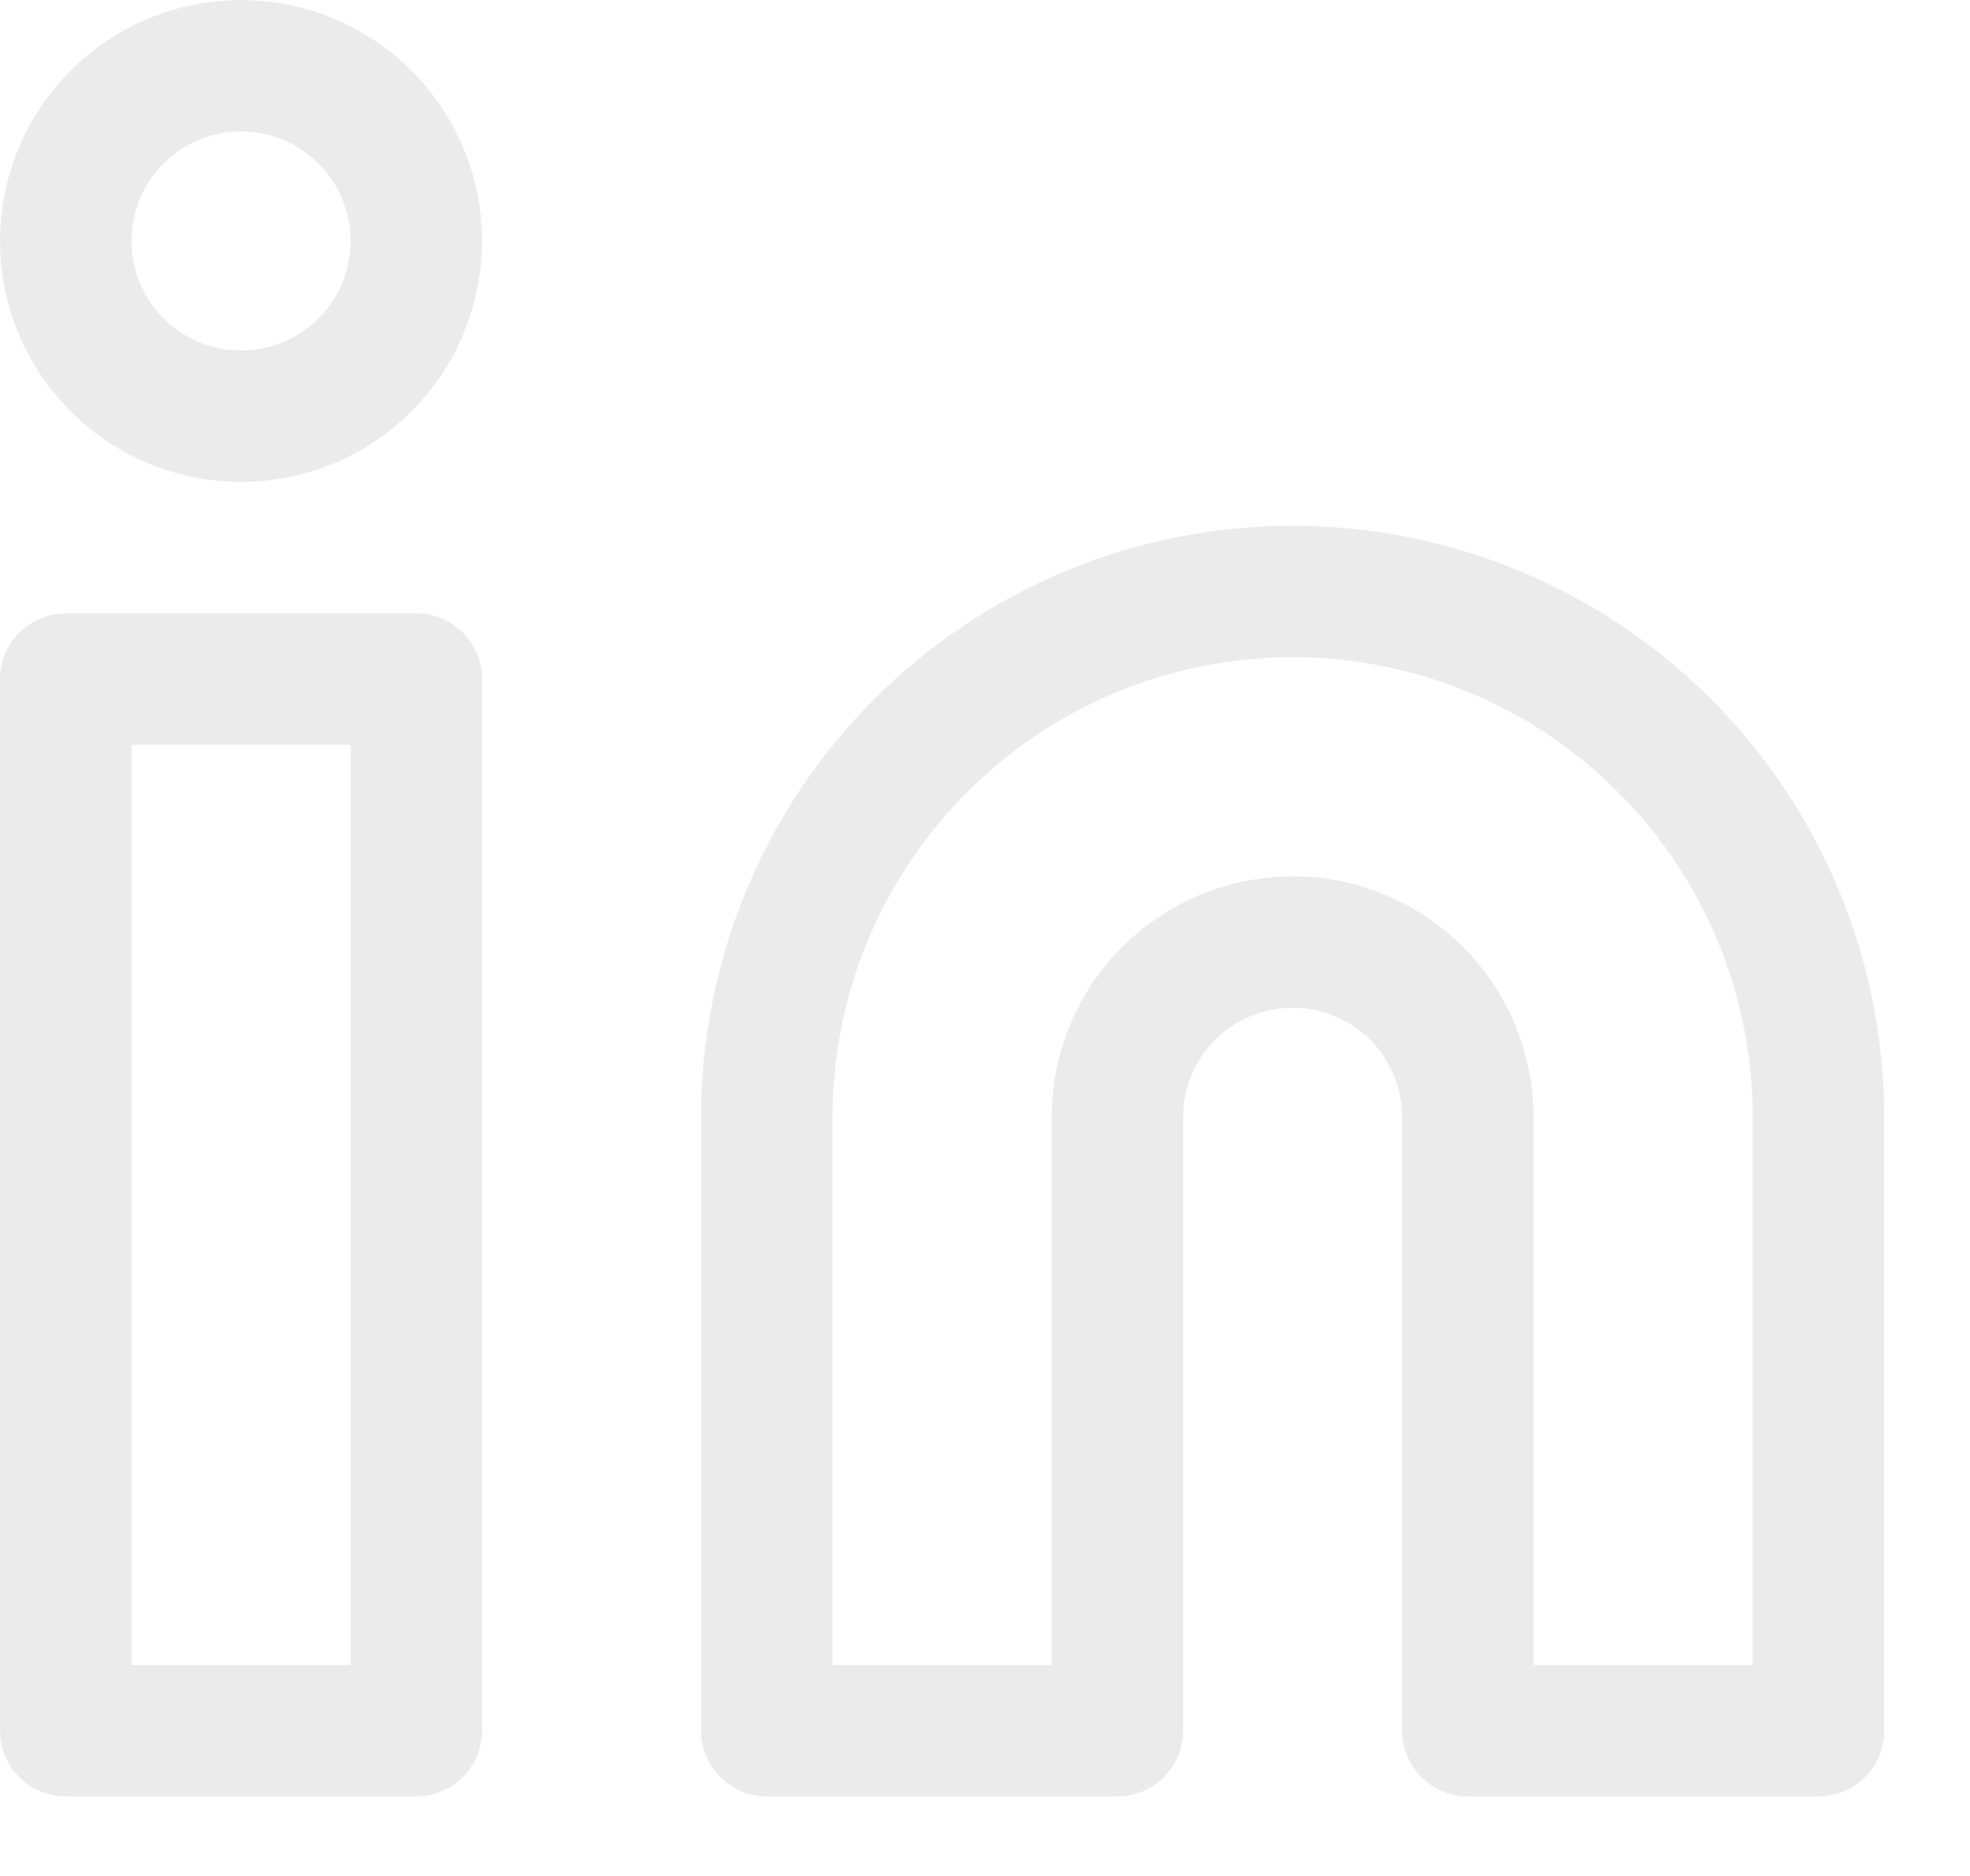
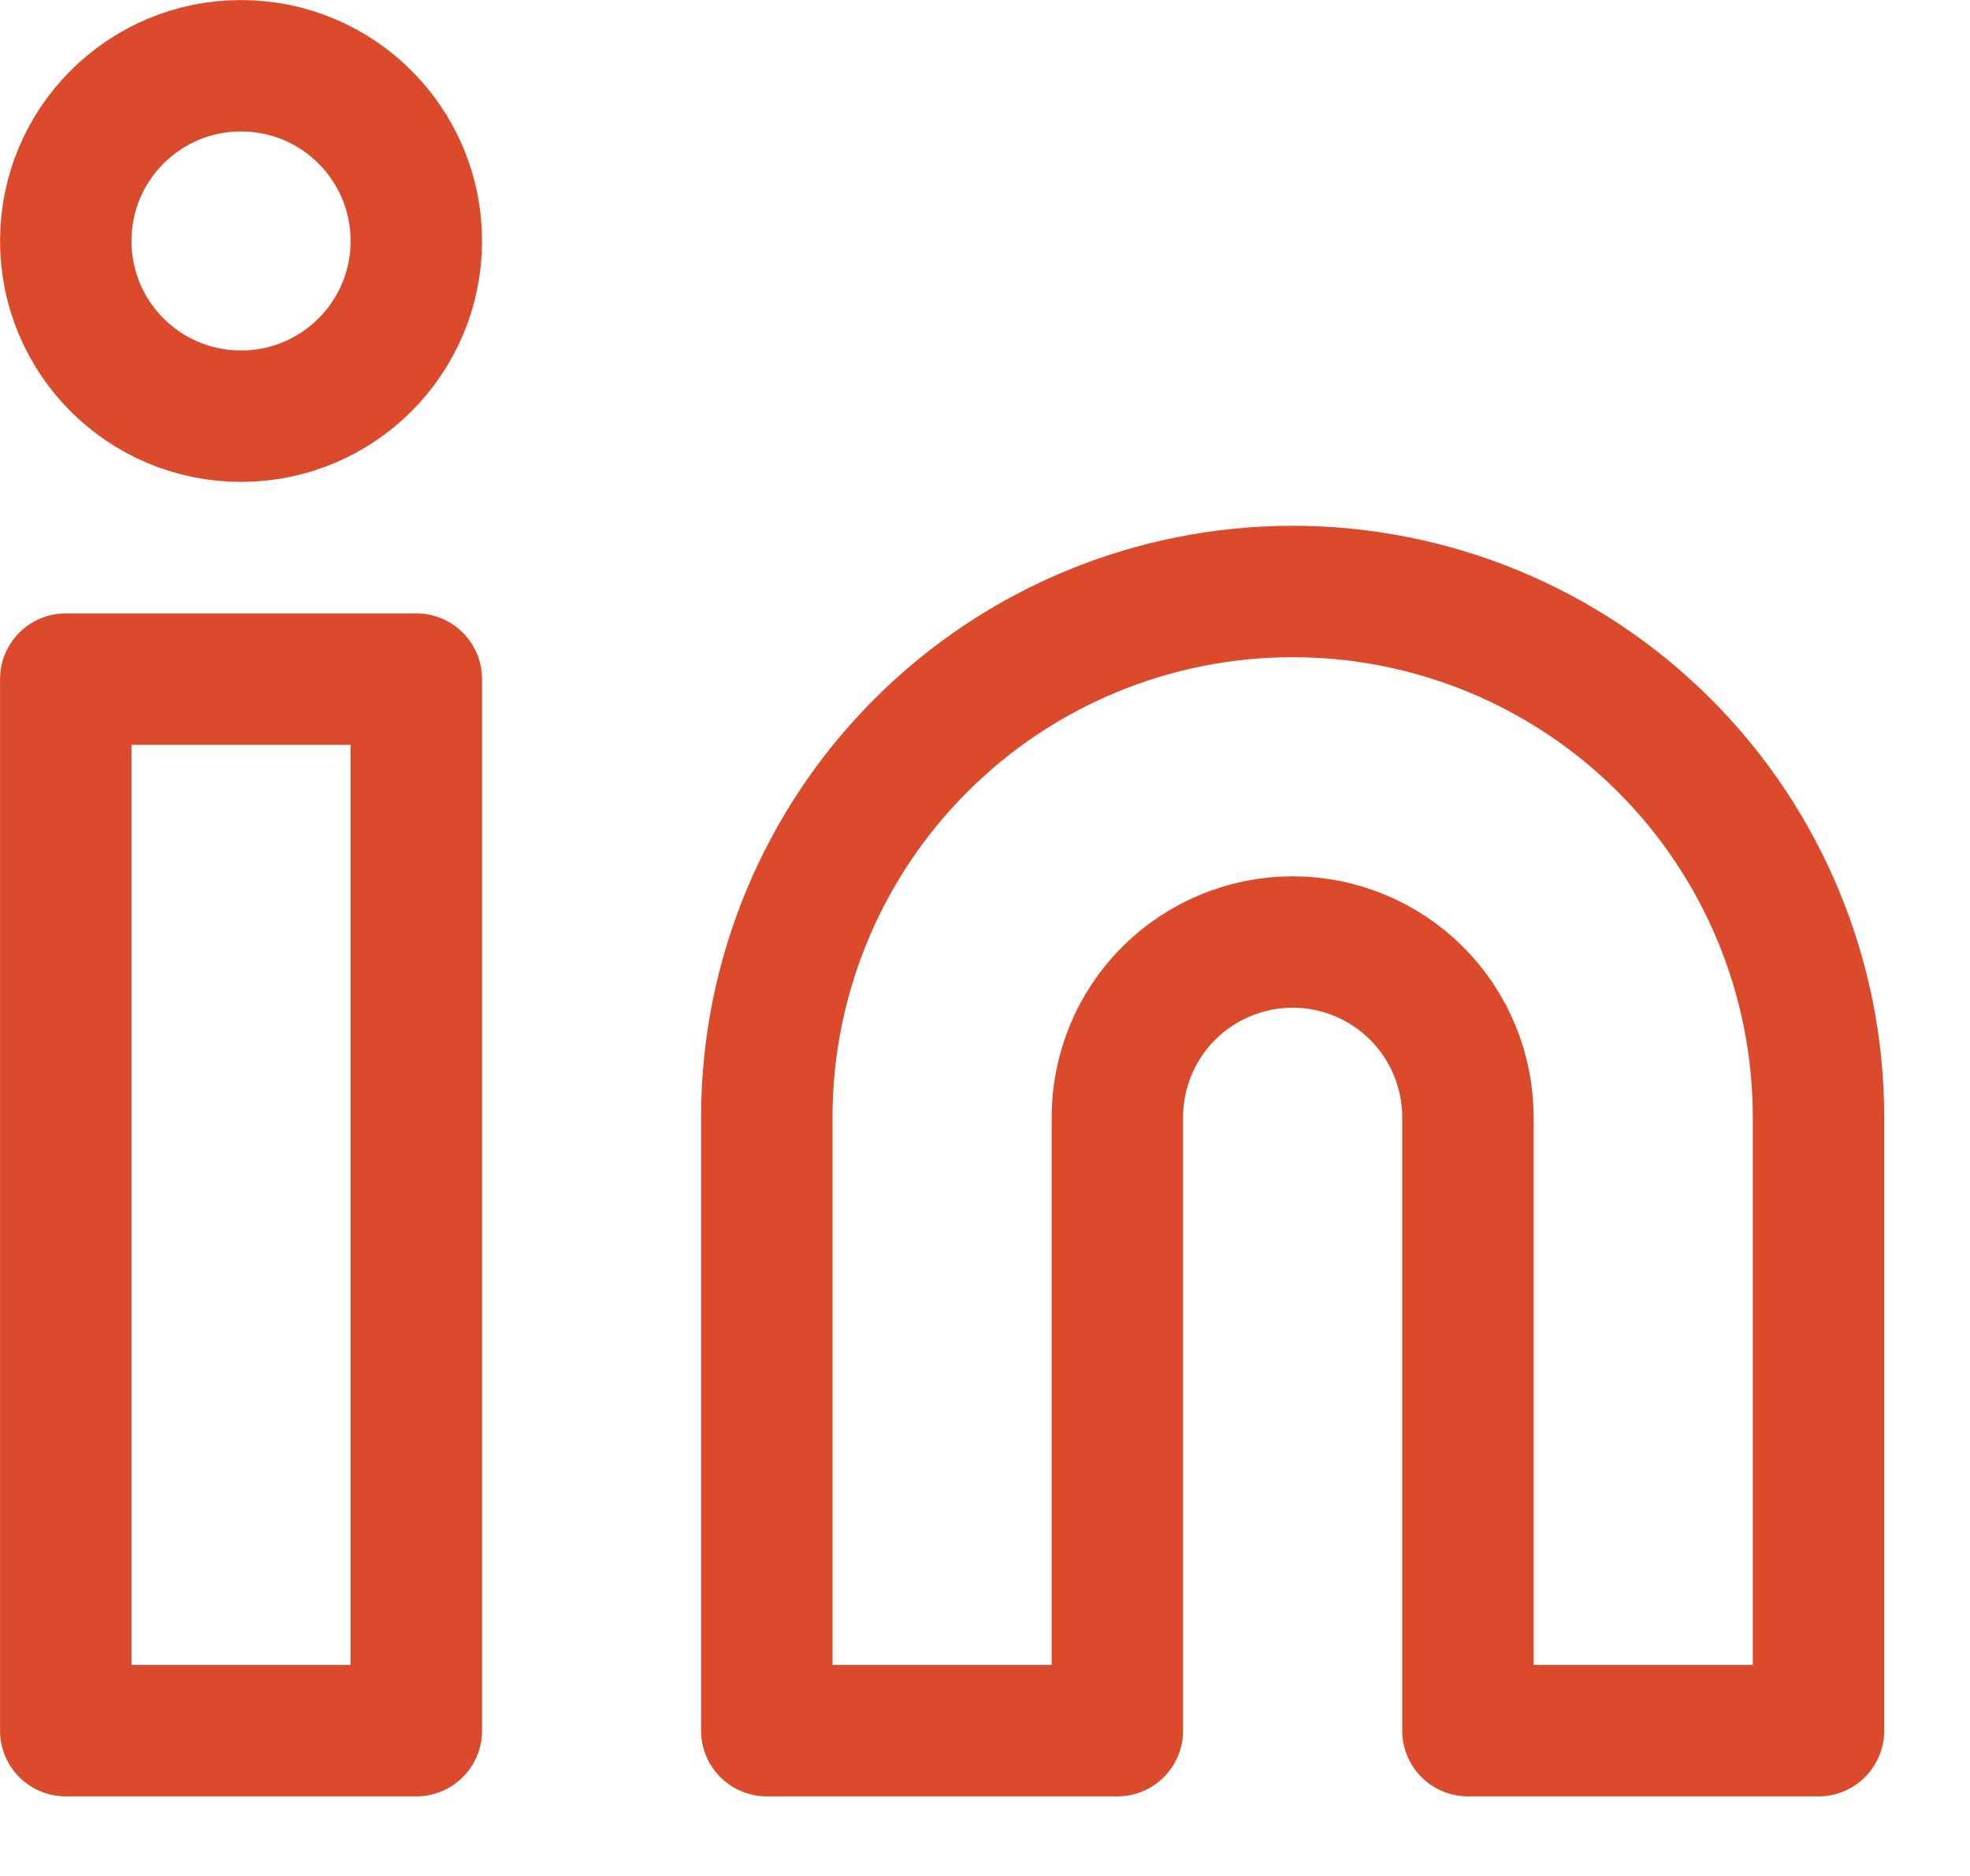
<svg xmlns="http://www.w3.org/2000/svg" width="21" height="20" viewBox="0 0 21 20" fill="none">
-   <path d="M13.78 6.306C15.266 6.306 16.692 6.896 17.743 7.948C18.794 8.999 19.385 10.425 19.385 11.911V18.451H15.648V11.911C15.648 11.416 15.451 10.94 15.101 10.59C14.75 10.24 14.275 10.043 13.78 10.043C13.284 10.043 12.809 10.24 12.458 10.59C12.108 10.94 11.911 11.416 11.911 11.911V18.451H8.174V11.911C8.174 10.425 8.765 8.999 9.816 7.948C10.867 6.896 12.293 6.306 13.78 6.306V6.306Z" stroke="#EBEBEB" stroke-width="1.401" stroke-linecap="round" stroke-linejoin="round" />
-   <path d="M4.438 7.24H0.701V18.451H4.438V7.24Z" stroke="#EBEBEB" stroke-width="1.401" stroke-linecap="round" stroke-linejoin="round" />
-   <path d="M2.569 4.437C3.601 4.437 4.438 3.601 4.438 2.569C4.438 1.537 3.601 0.701 2.569 0.701C1.537 0.701 0.701 1.537 0.701 2.569C0.701 3.601 1.537 4.437 2.569 4.437Z" stroke="#EBEBEB" stroke-width="1.401" stroke-linecap="round" stroke-linejoin="round" />
+   <path d="M13.78 6.306C15.266 6.306 16.692 6.896 17.743 7.948C18.794 8.999 19.385 10.425 19.385 11.911V18.451H15.648V11.911C15.648 11.416 15.451 10.94 15.101 10.59C14.75 10.24 14.275 10.043 13.78 10.043C13.284 10.043 12.809 10.24 12.458 10.59C12.108 10.94 11.911 11.416 11.911 11.911V18.451H8.174V11.911C8.174 10.425 8.765 8.999 9.816 7.948C10.867 6.896 12.293 6.306 13.78 6.306V6.306Z" stroke="#DB4A2B" stroke-width="1.401" stroke-linecap="round" stroke-linejoin="round" />
+   <path d="M4.438 7.24H0.701V18.451H4.438V7.24Z" stroke="#DB4A2B" stroke-width="1.401" stroke-linecap="round" stroke-linejoin="round" />
+   <path d="M2.569 4.437C3.601 4.437 4.438 3.601 4.438 2.569C4.438 1.537 3.601 0.701 2.569 0.701C1.537 0.701 0.701 1.537 0.701 2.569C0.701 3.601 1.537 4.437 2.569 4.437Z" stroke="#DB4A2B" stroke-width="1.401" stroke-linecap="round" stroke-linejoin="round" />
</svg>
